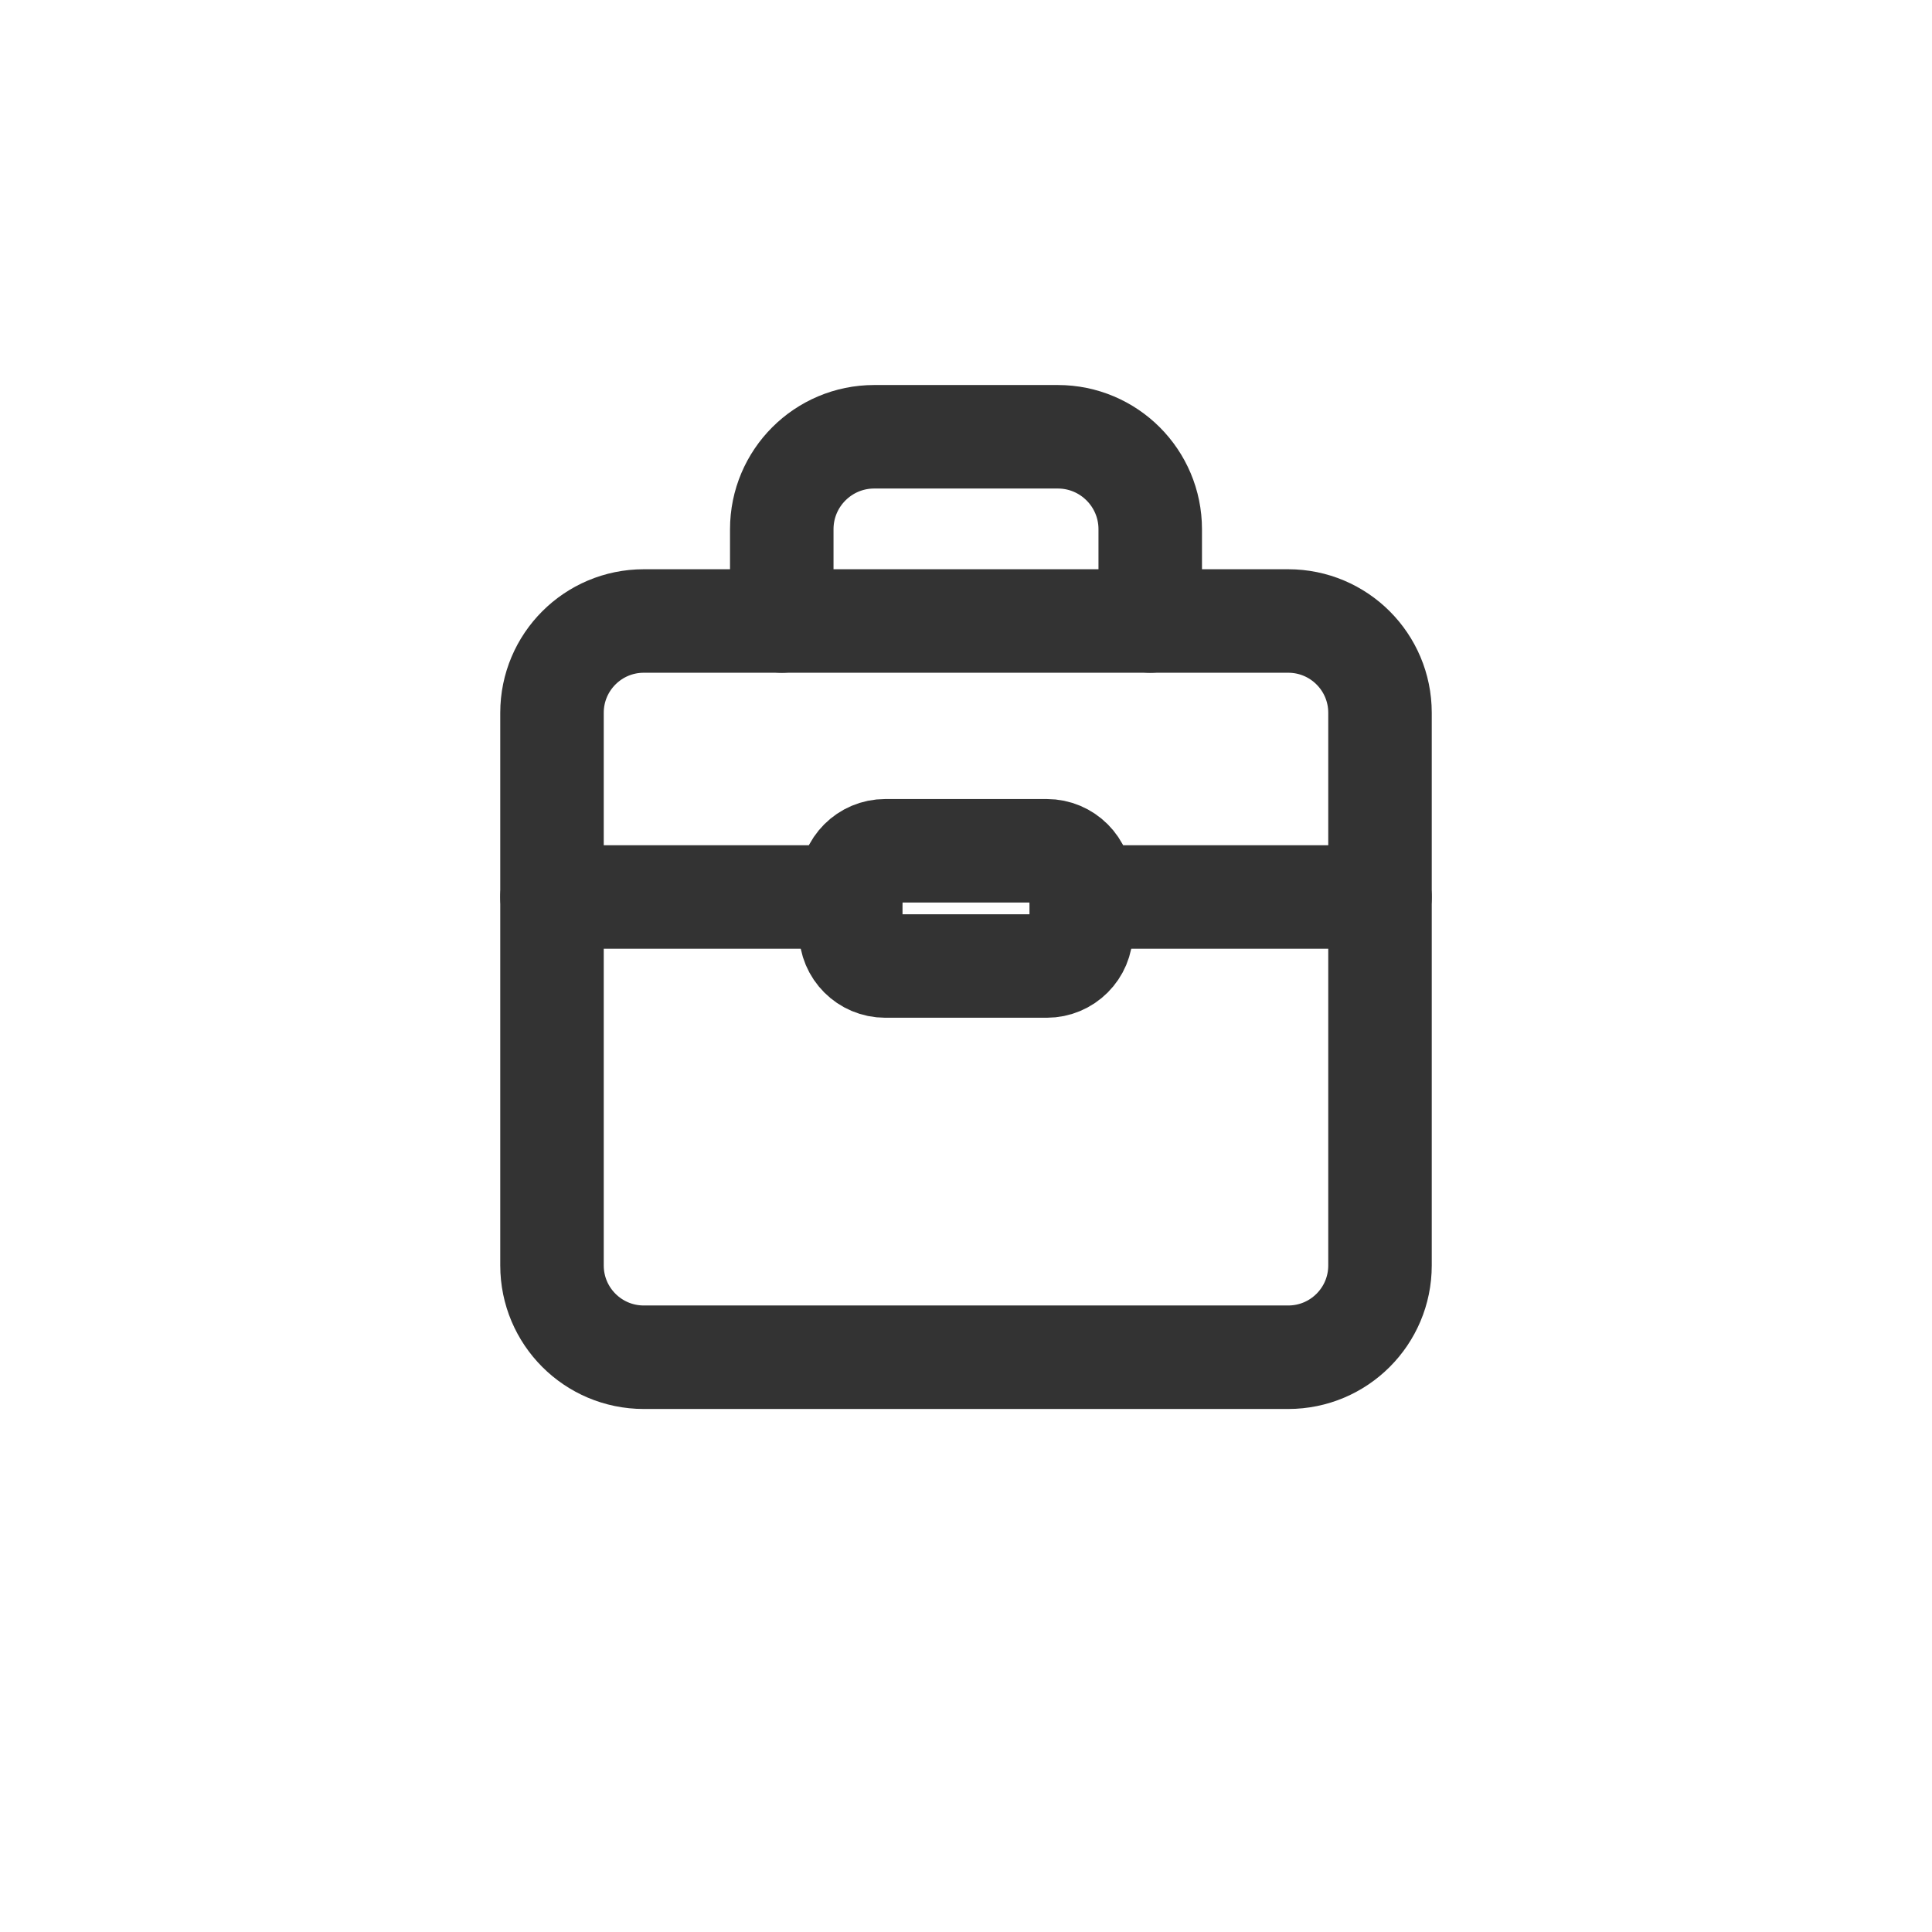
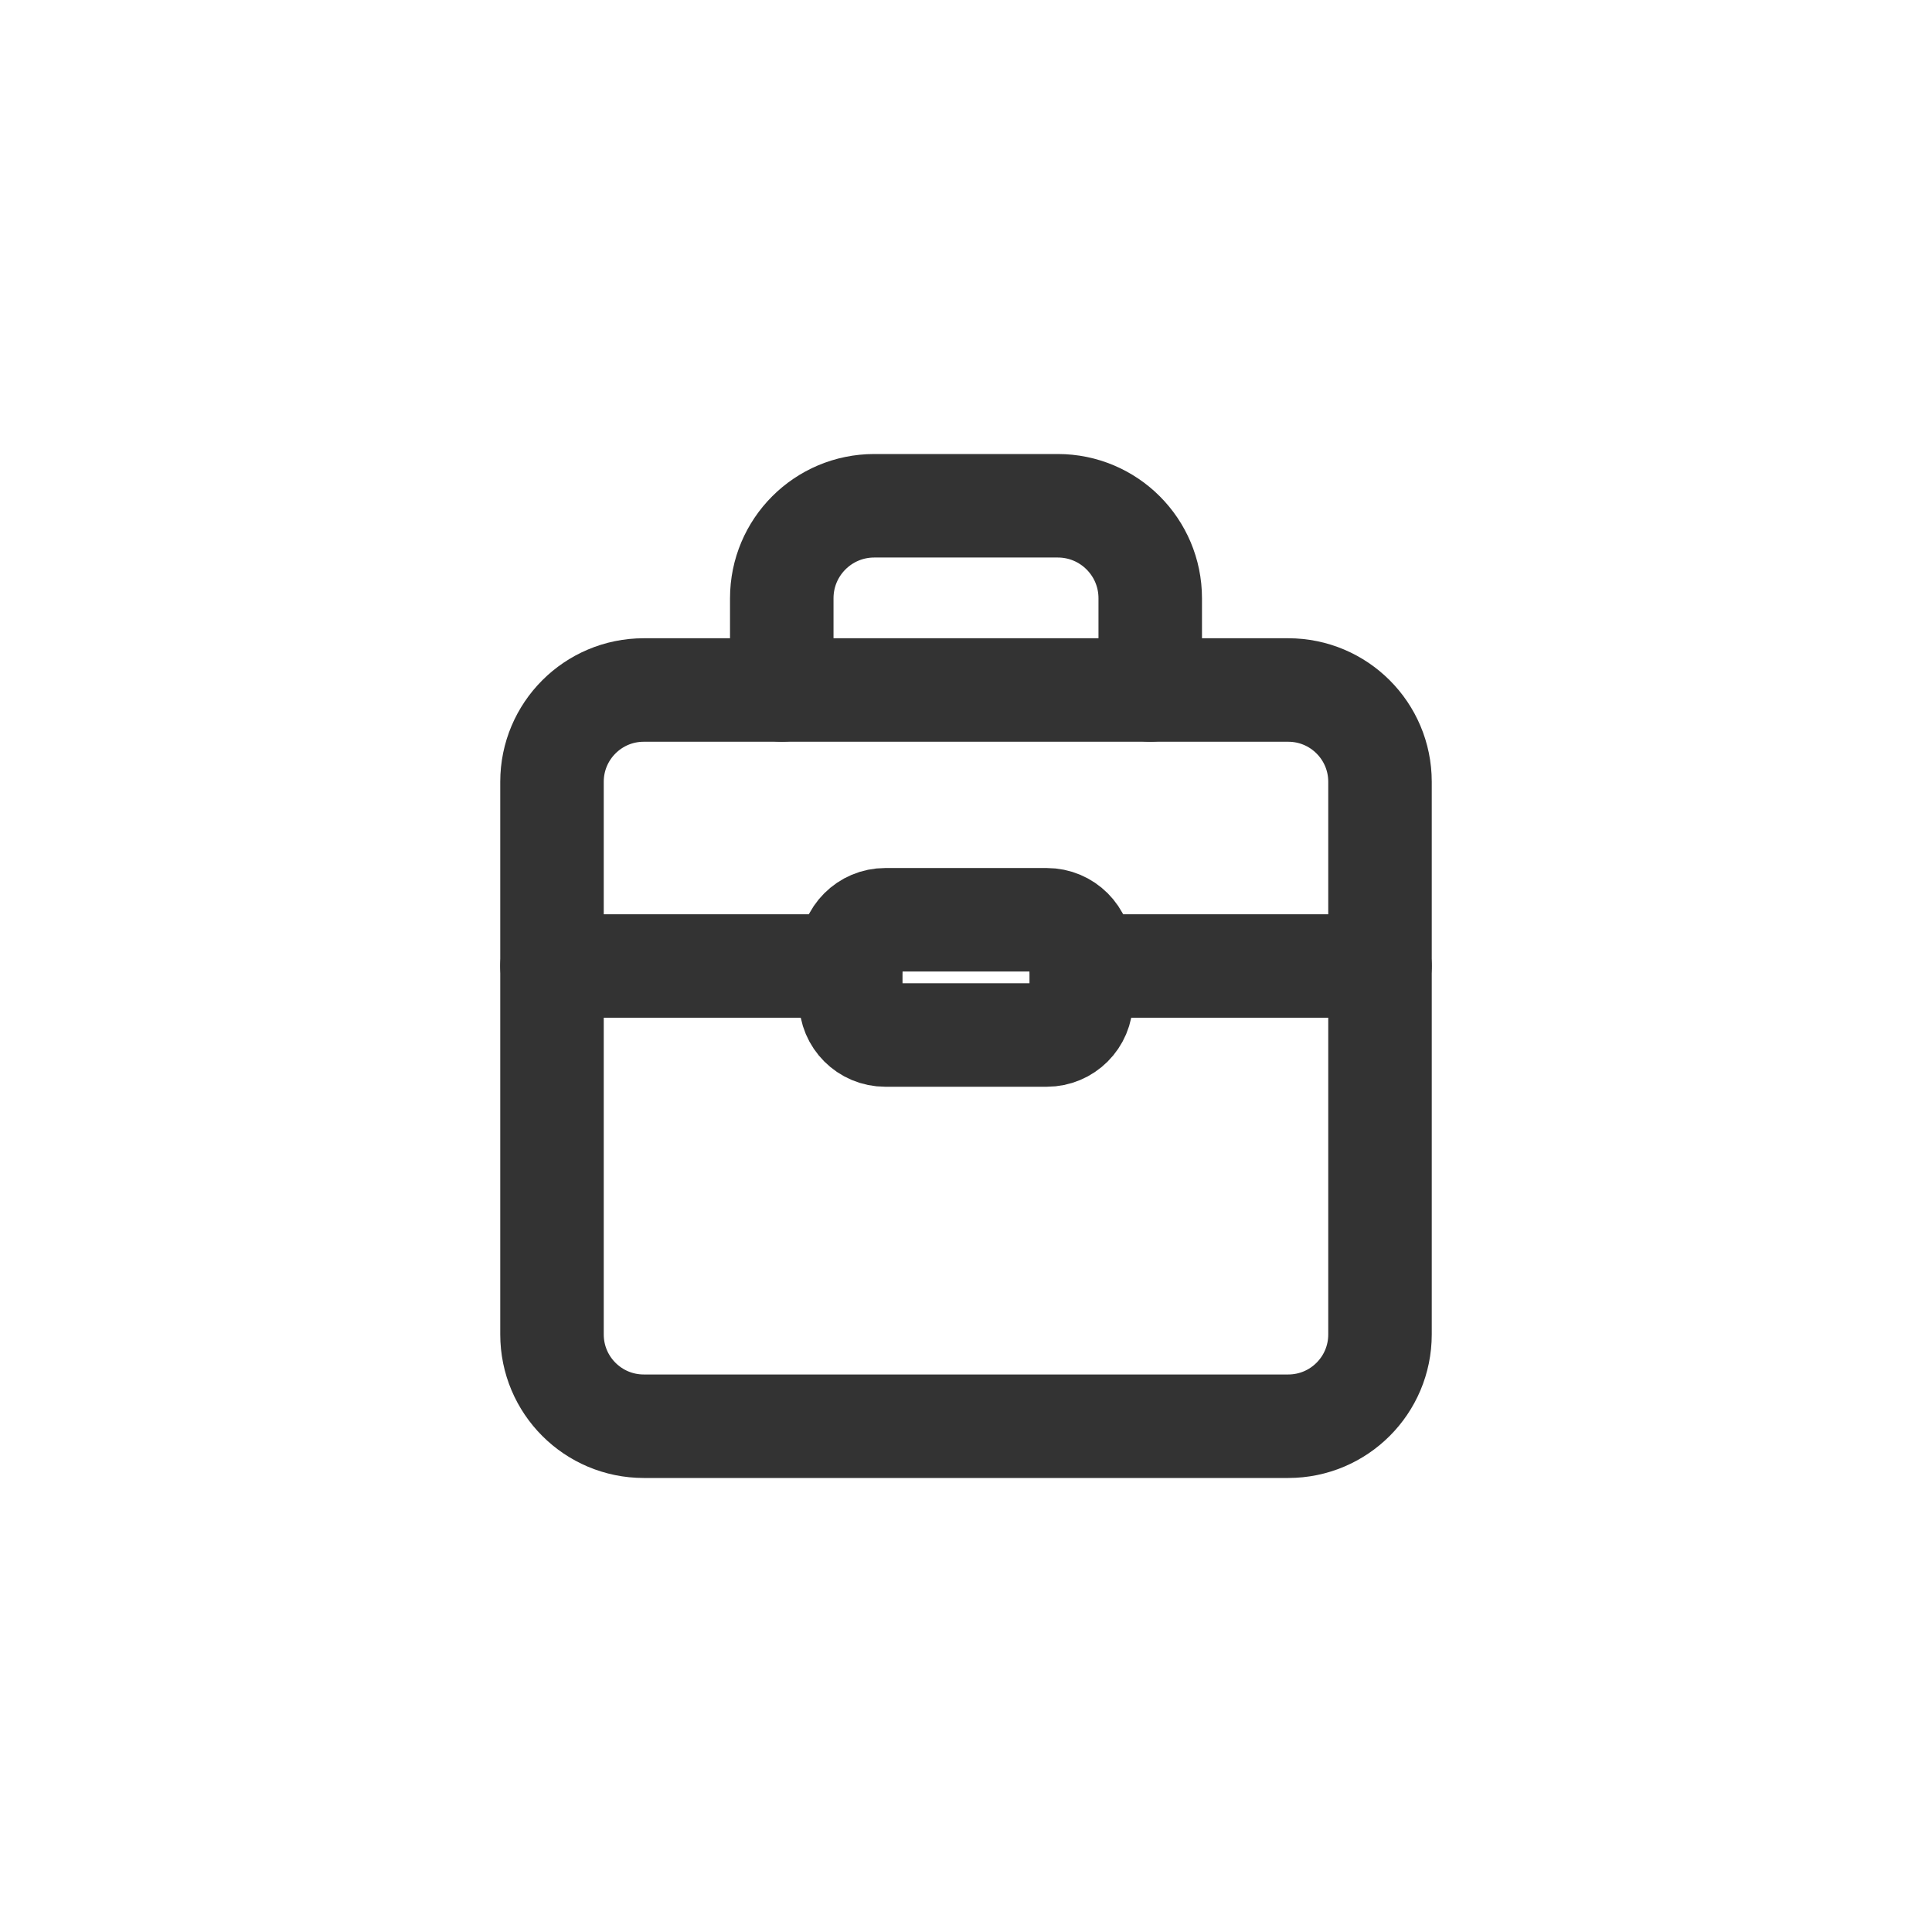
<svg xmlns="http://www.w3.org/2000/svg" fill="none" viewBox="0 0 28 28" height="28" width="28" role="img" aria-label="Arbeit – Aktentasche">
-   <g opacity="0.8" stroke="currentColor" stroke-width="1.5" stroke-linecap="round" stroke-linejoin="round">
+   <g transform="translate(0 1)" opacity="0.8" stroke="currentColor" stroke-width="1.5" stroke-linecap="round" stroke-linejoin="round">
    <rect x="8" y="9" width="12" height="10.67" rx="1.33" />
    <path d="M11.33 9V7.67c0-.74.6-1.34 1.34-1.34h2.66c.74 0 1.34.6 1.34 1.34V9" />
    <path d="M8 13h4.33m3.34 0H20" />
    <rect x="12.33" y="12.33" width="3.34" height="1.67" rx="0.5" />
  </g>
</svg>
